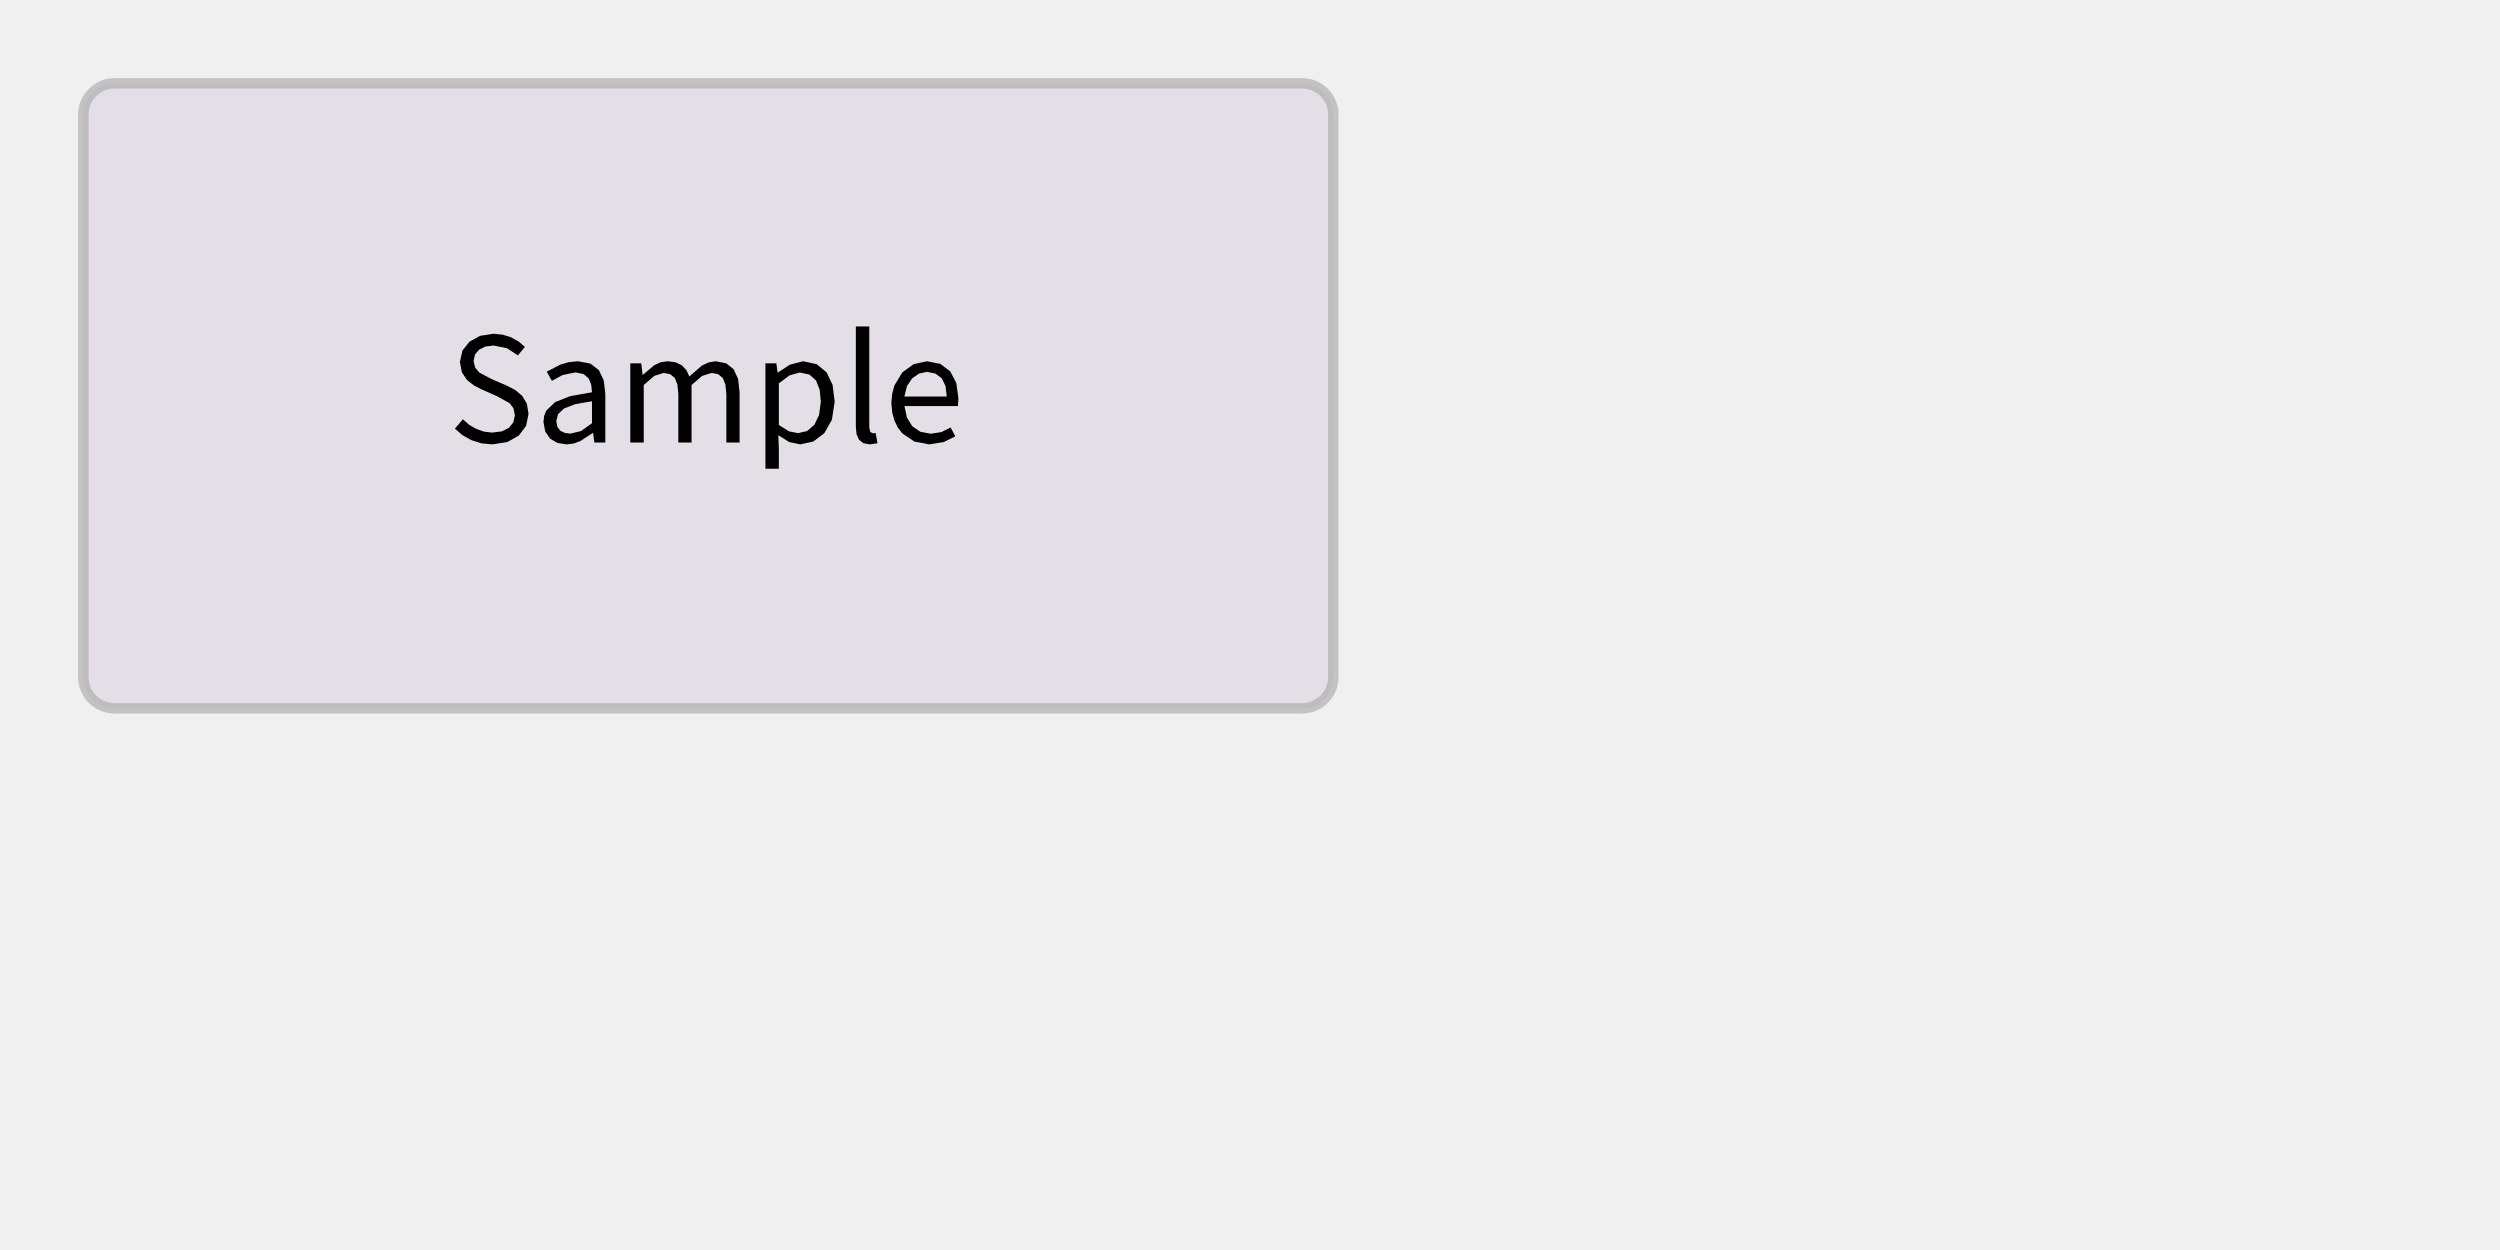
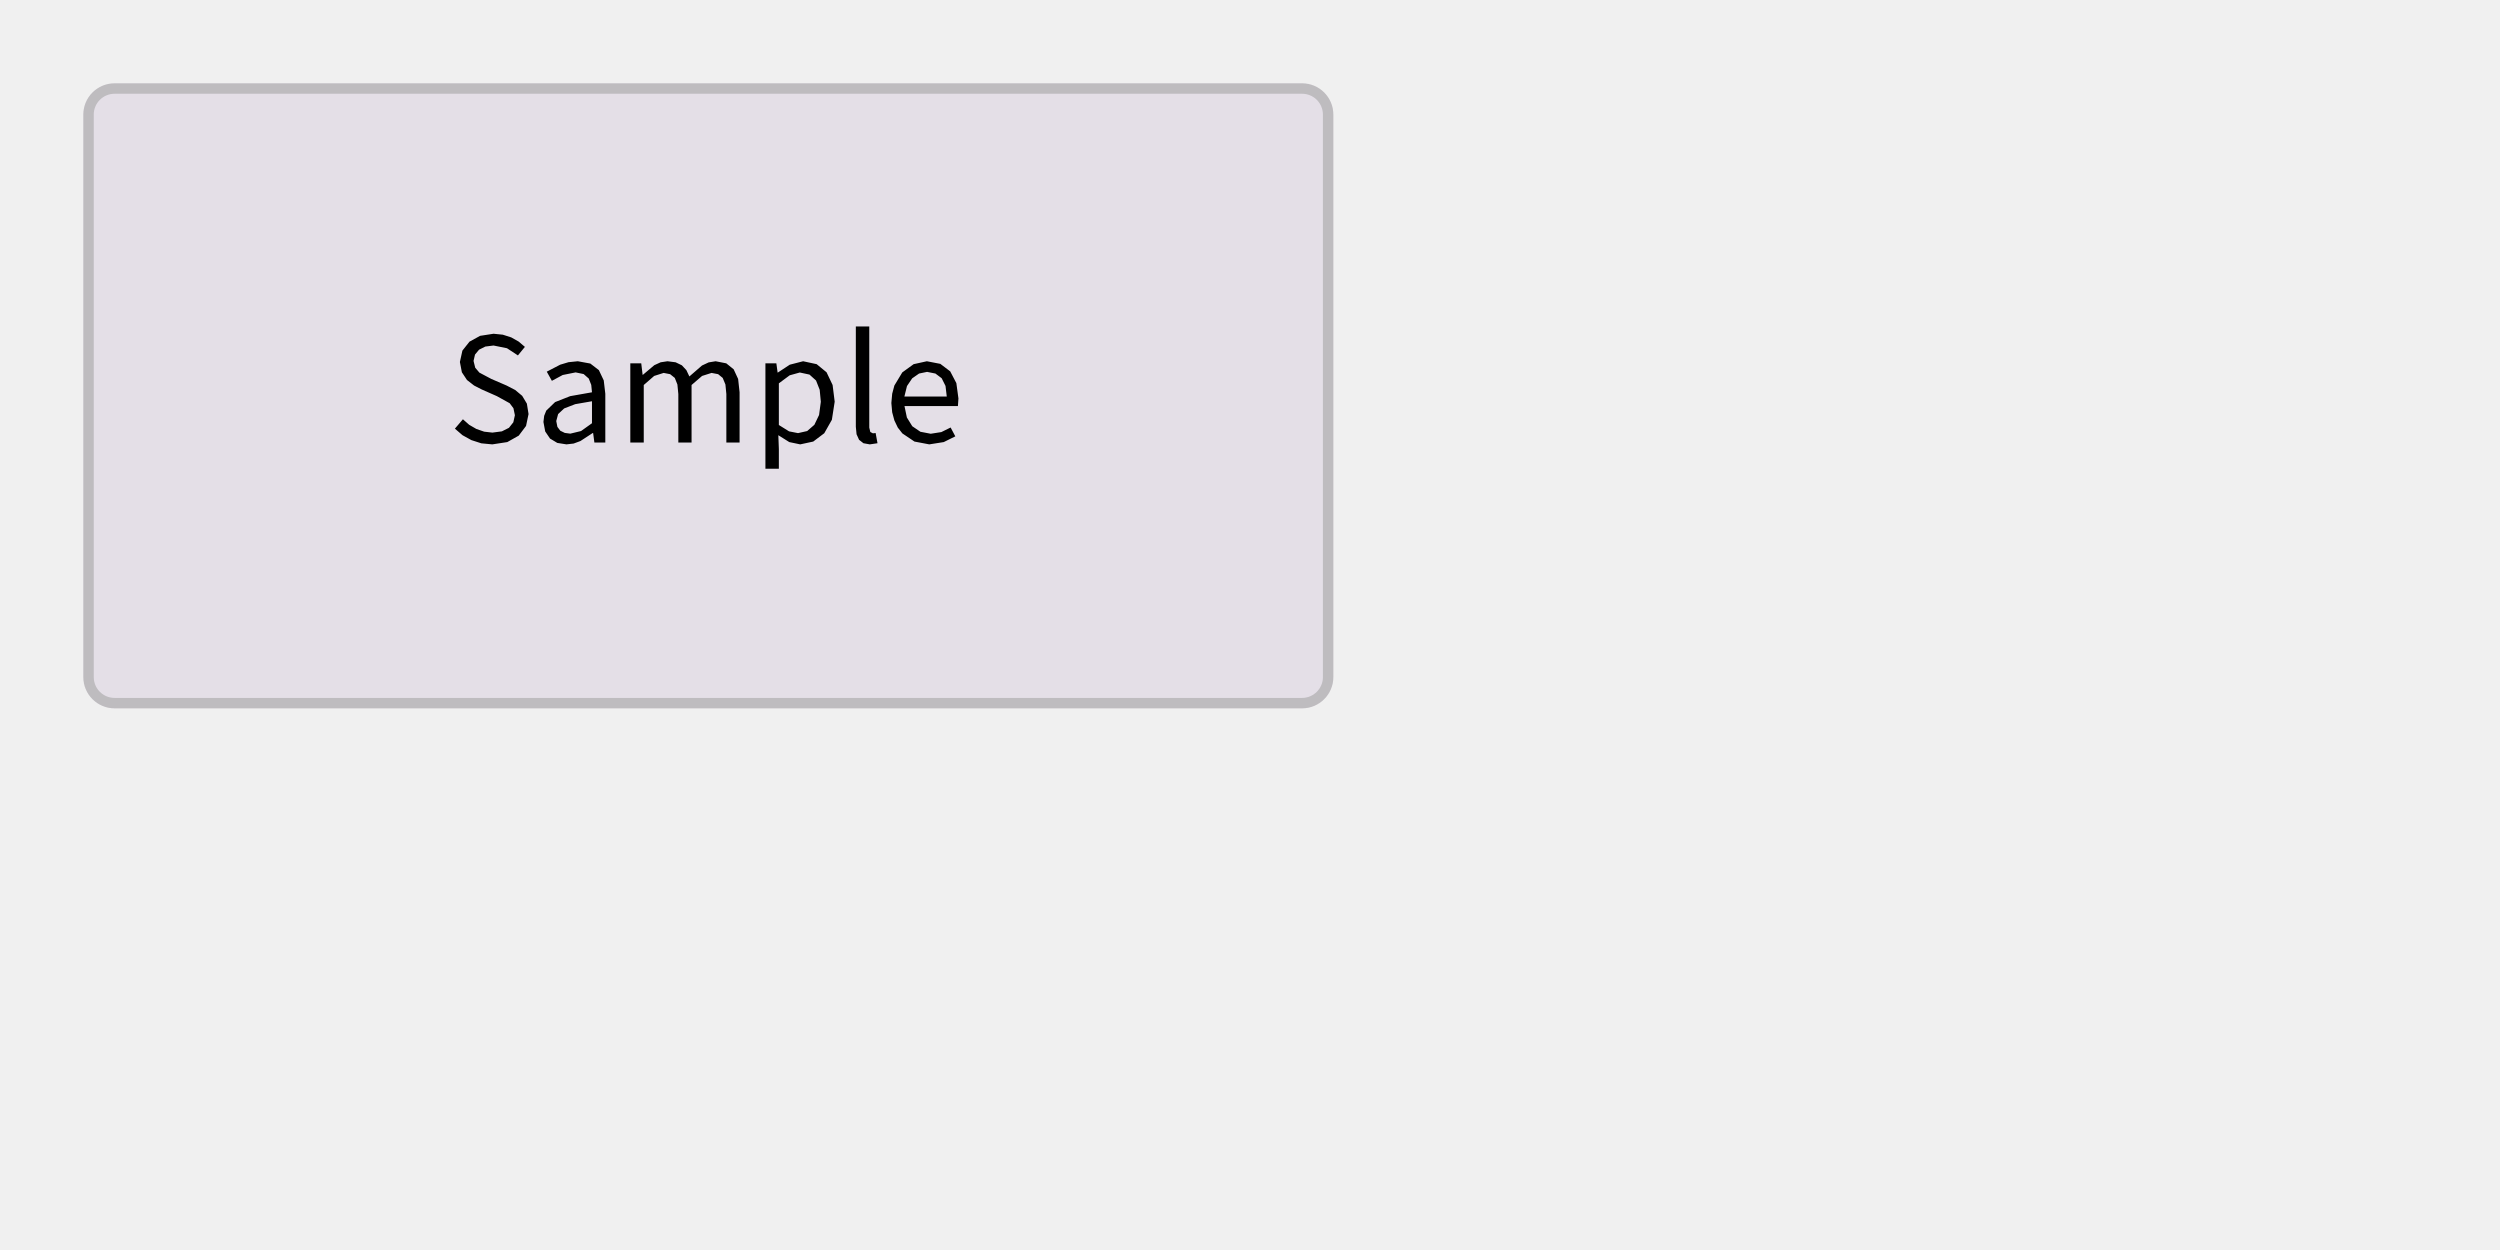
<svg xmlns="http://www.w3.org/2000/svg" width="240" height="120" viewBox="0 0 240 120">
  <rect x="0" y="0" width="240" height="120" fill="rgba(240,240,240,1.00)" />
  <clipPath id="clip_0">
    <rect x="0" y="0" width="240" height="120" />
  </clipPath>
  <g clip-path="url(#clip_0)">
    <rect x="8" y="8" width="120" height="60" rx="3" ry="3" fill="rgba(228,223,231,1.00)" />
-     <rect x="8" y="8" width="120" height="60" rx="3" ry="3" fill="none" stroke="rgba(158,158,158,0.55)" stroke-width="1" />
+     <rect x="8.5" y="8.5" width="119" height="59" rx="2.5" ry="2.5" fill="none" stroke="rgba(158,158,158,0.55)" stroke-width="1" />
    <path d="M50.74 39.75L50.58 38.75L50.13 38.00L49.46 37.44L48.63 37.01L47.17 36.38L46.02 35.77L45.62 35.30L45.46 34.65L45.60 34.04L45.99 33.57L46.59 33.27L47.38 33.17L48.67 33.43L49.72 34.12L50.39 33.30L49.79 32.79L49.08 32.39L48.27 32.13L47.38 32.04L46.09 32.24L45.07 32.80L44.39 33.66L44.15 34.75L44.34 35.74L44.83 36.48L45.51 37.01L46.23 37.38L47.70 38.03L48.93 38.71L49.29 39.19L49.43 39.86L49.28 40.54L48.86 41.07L48.18 41.41L47.27 41.53L46.48 41.44L45.73 41.18L45.04 40.78L44.44 40.25L43.67 41.15L44.40 41.78L45.25 42.25L46.21 42.56L47.26 42.66L47.26 42.66L48.70 42.44L49.80 41.82L50.50 40.89ZM56.94 41.57L57.06 42.48L58.11 42.48L58.11 37.80L57.96 36.52L57.49 35.53L56.67 34.90L55.47 34.68L54.58 34.77L53.78 35.01L52.49 35.68L52.98 36.56L54.02 36.00L55.26 35.75L56.03 35.91L56.52 36.34L56.76 36.95L56.83 37.66L54.74 38.03L53.29 38.60L52.44 39.42L52.24 39.92L52.17 40.51L52.34 41.42L52.80 42.10L53.50 42.52L54.38 42.66L54.38 42.66L55.07 42.58L55.72 42.34L56.90 41.57ZM53.40 40.42L53.58 39.75L54.16 39.21L55.22 38.80L56.83 38.52L56.83 40.63L55.78 41.38L54.75 41.63L54.75 41.63L54.22 41.56L53.79 41.35L53.51 40.98ZM63.71 35.80L64.33 35.92L64.78 36.28L65.03 36.91L65.12 37.83L65.12 42.48L66.39 42.48L66.39 36.96L67.40 36.09L68.31 35.80L68.94 35.92L69.38 36.28L69.64 36.91L69.73 37.83L69.73 42.48L71.00 42.48L71.00 37.66L70.86 36.38L70.43 35.45L69.72 34.88L68.70 34.68L68.03 34.79L67.39 35.09L66.18 36.14L65.89 35.53L65.46 35.07L64.86 34.78L64.08 34.68L63.42 34.78L62.81 35.06L61.72 35.98L61.69 35.98L61.56 34.88L60.51 34.88L60.51 42.48L61.80 42.48L61.80 36.96L62.80 36.09ZM75.77 42.44L76.82 42.66L78.07 42.39L79.13 41.59L79.86 40.30L80.13 38.56L79.93 36.96L79.35 35.74L78.40 34.96L77.10 34.68L75.82 35.01L74.68 35.76L74.65 35.76L74.53 34.88L73.48 34.88L73.48 45.00L74.77 45.00L74.77 43.11L74.72 41.78ZM75.81 36.03L76.78 35.76L77.71 35.96L78.34 36.53L78.69 37.42L78.80 38.57L78.63 39.84L78.18 40.78L77.49 41.38L76.61 41.58L76.61 41.58L75.75 41.41L74.77 40.80L74.77 36.80ZM83.55 41.47L83.45 41.05L83.45 31.34L82.16 31.34L82.16 40.97L82.23 41.69L82.47 42.22L82.89 42.55L83.50 42.66L83.50 42.66L84.24 42.55L84.06 41.57L83.80 41.60ZM90.37 41.48L89.35 41.64L88.36 41.45L87.58 40.92L87.06 40.08L86.83 38.98L91.96 38.98L92.01 38.25L91.81 36.78L91.22 35.65L90.27 34.93L88.98 34.68L87.71 34.96L86.62 35.75L85.86 37.01L85.65 37.80L85.57 38.69L85.65 39.58L85.86 40.36L86.19 41.05L86.63 41.61L87.79 42.39L89.21 42.66L89.21 42.66L90.60 42.44L91.71 41.89L91.26 41.04ZM89.00 35.70L89.80 35.86L90.40 36.31L90.77 37.05L90.89 38.07L86.82 38.07L87.07 37.06L87.57 36.32L88.23 35.86Z" fill="rgba(0,0,0,1.00)" fill-rule="nonzero" data-text="1" />
  </g>
</svg>
